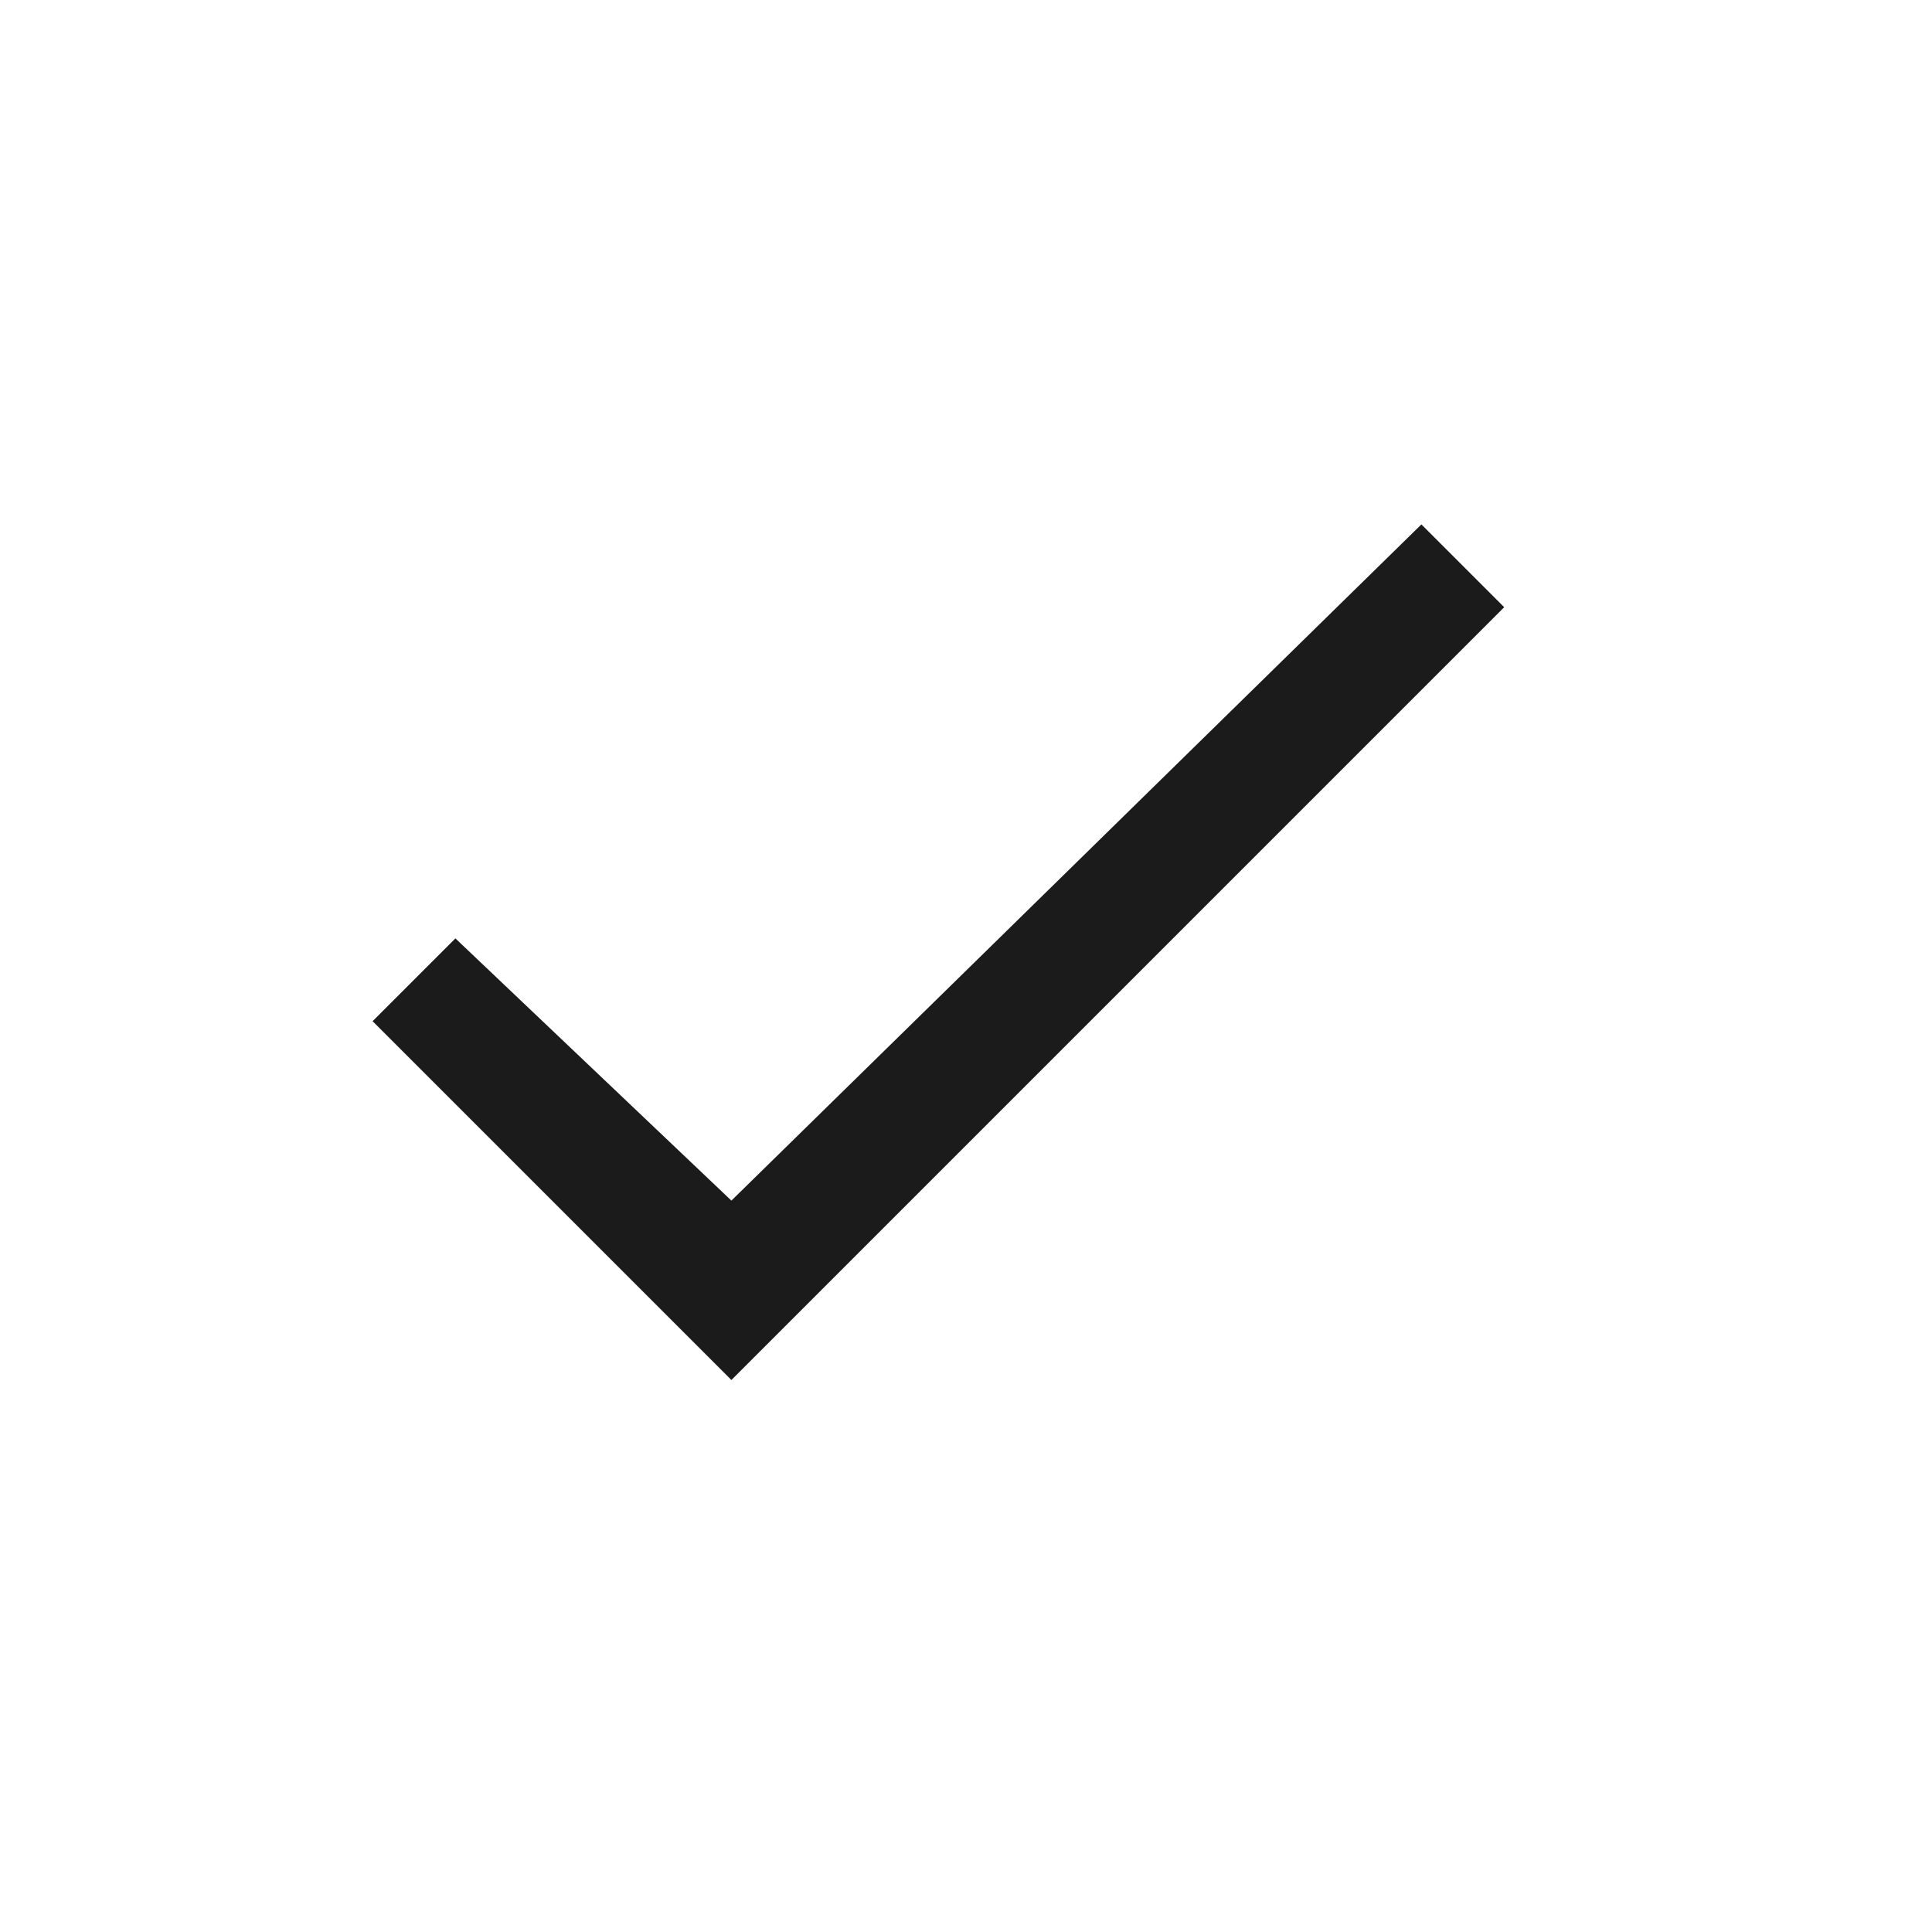
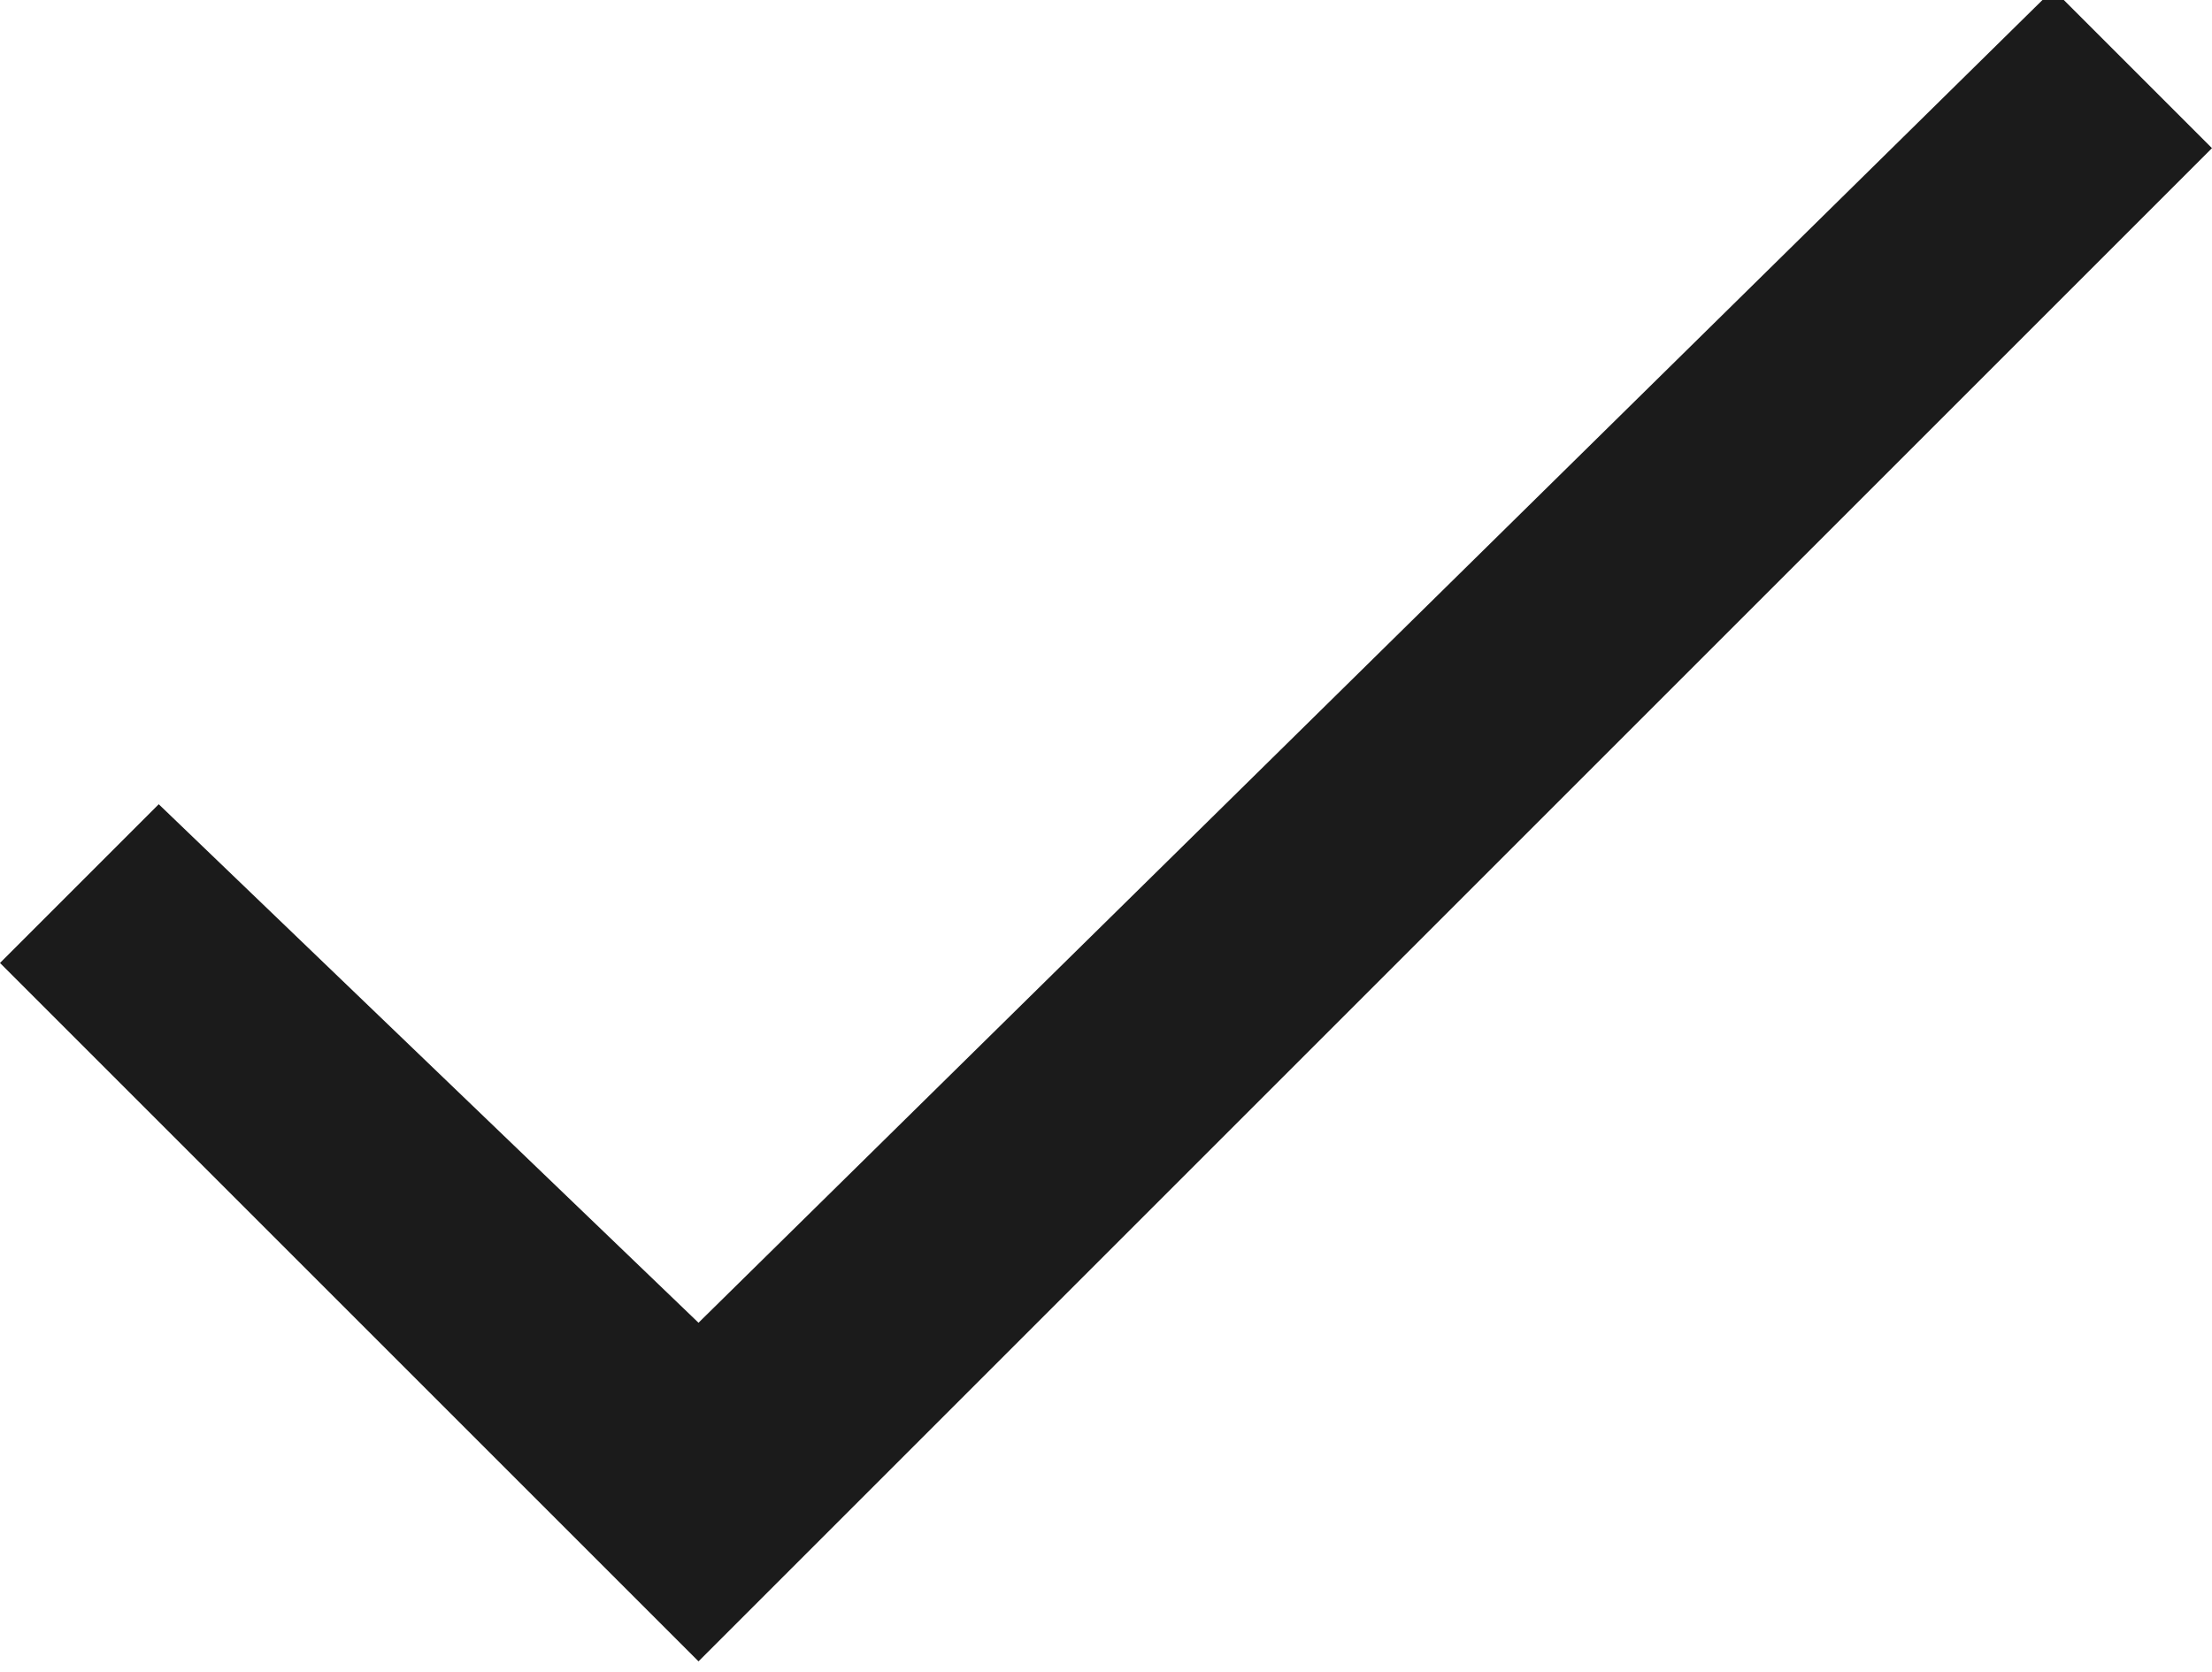
- <svg xmlns="http://www.w3.org/2000/svg" version="1.1" id="Layer_1" x="0px" y="0px" viewBox="0 0 14 14" style="enable-background:new 0 0 14 14;" xml:space="preserve">
+ <svg xmlns="http://www.w3.org/2000/svg" version="1.1" id="Layer_1" x="0px" y="0px" viewBox="0 0 20.9 15.8" style="enable-background:new 0 0 20.9 15.8;" xml:space="preserve">
  <style type="text/css">
	.st0{fill:#1B1B1B;}
</style>
  <g>
-     <path class="st0" d="M5.3,8.7l-2-1.9L2.7,7.4L5.3,10l5.6-5.6l-0.6-0.6L5.3,8.7z" />
+     <path id="Checked_charge" transform="translate(7290.3 -2142.8)" class="st0" d="M-7283.7,2155.3l-5.1-4.9l-1.5,1.5l6.6,6.6   l14.3-14.3l-1.5-1.5L-7283.7,2155.3z" />
  </g>
</svg>
